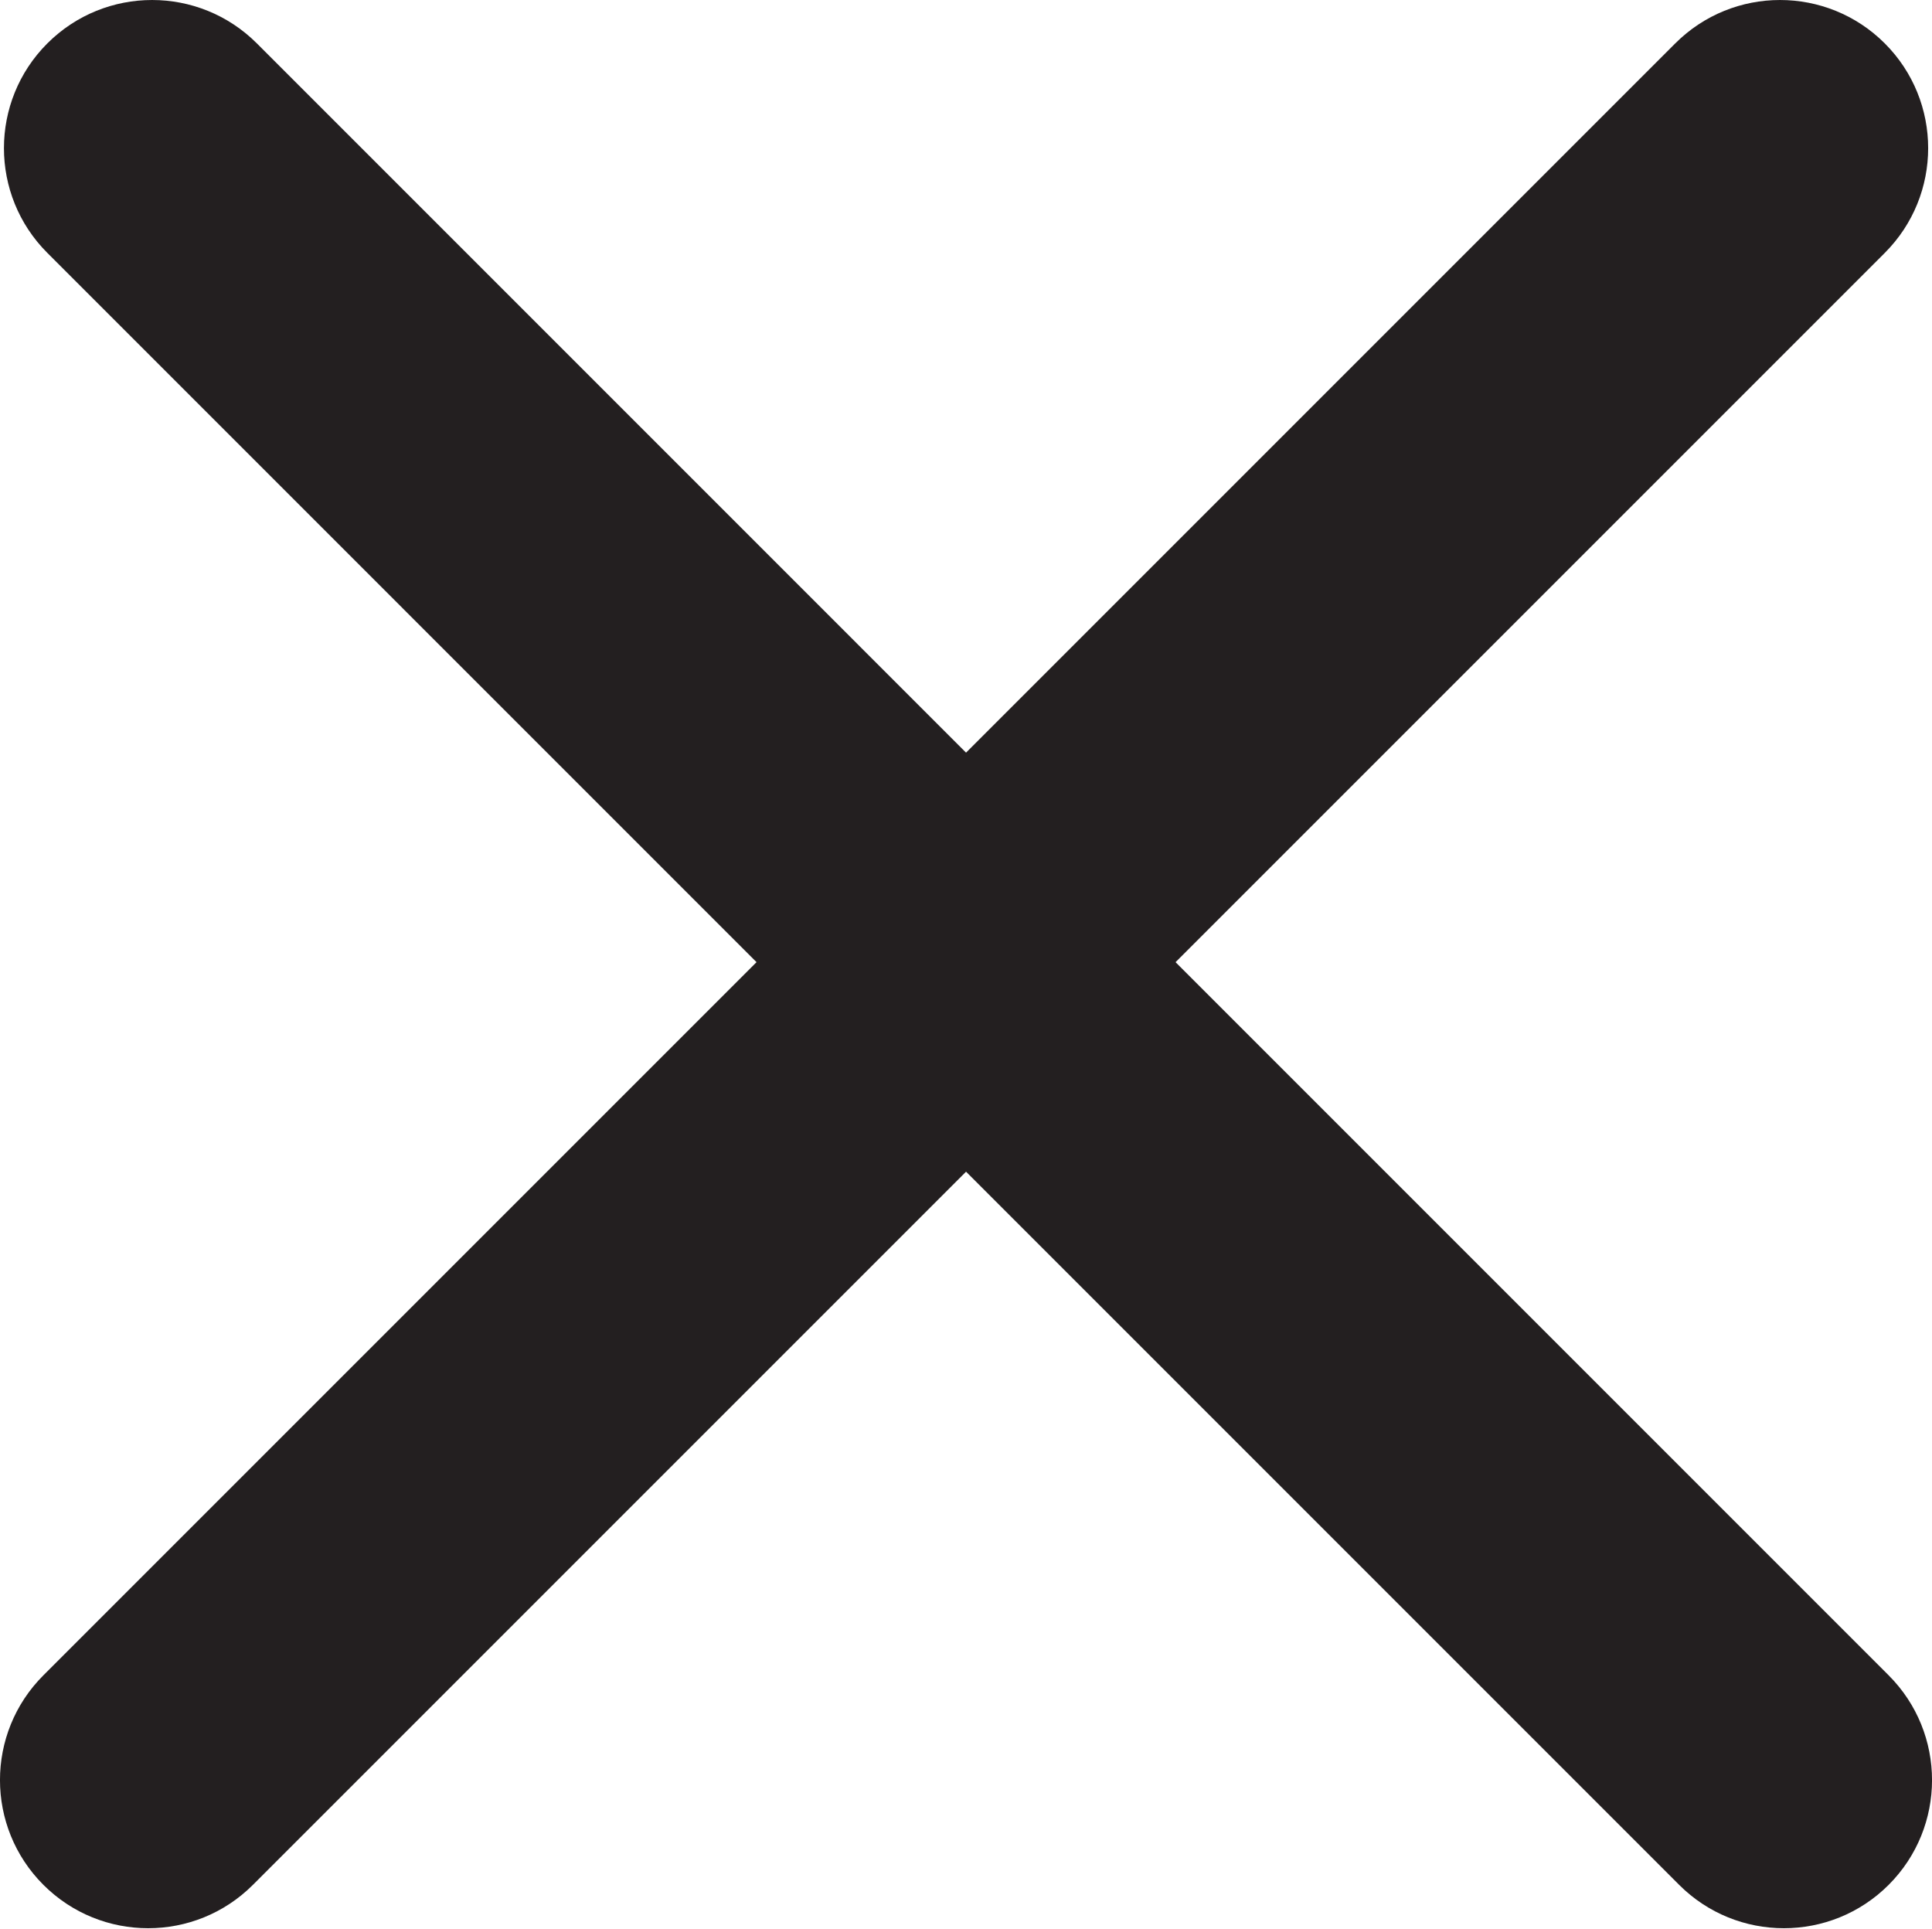
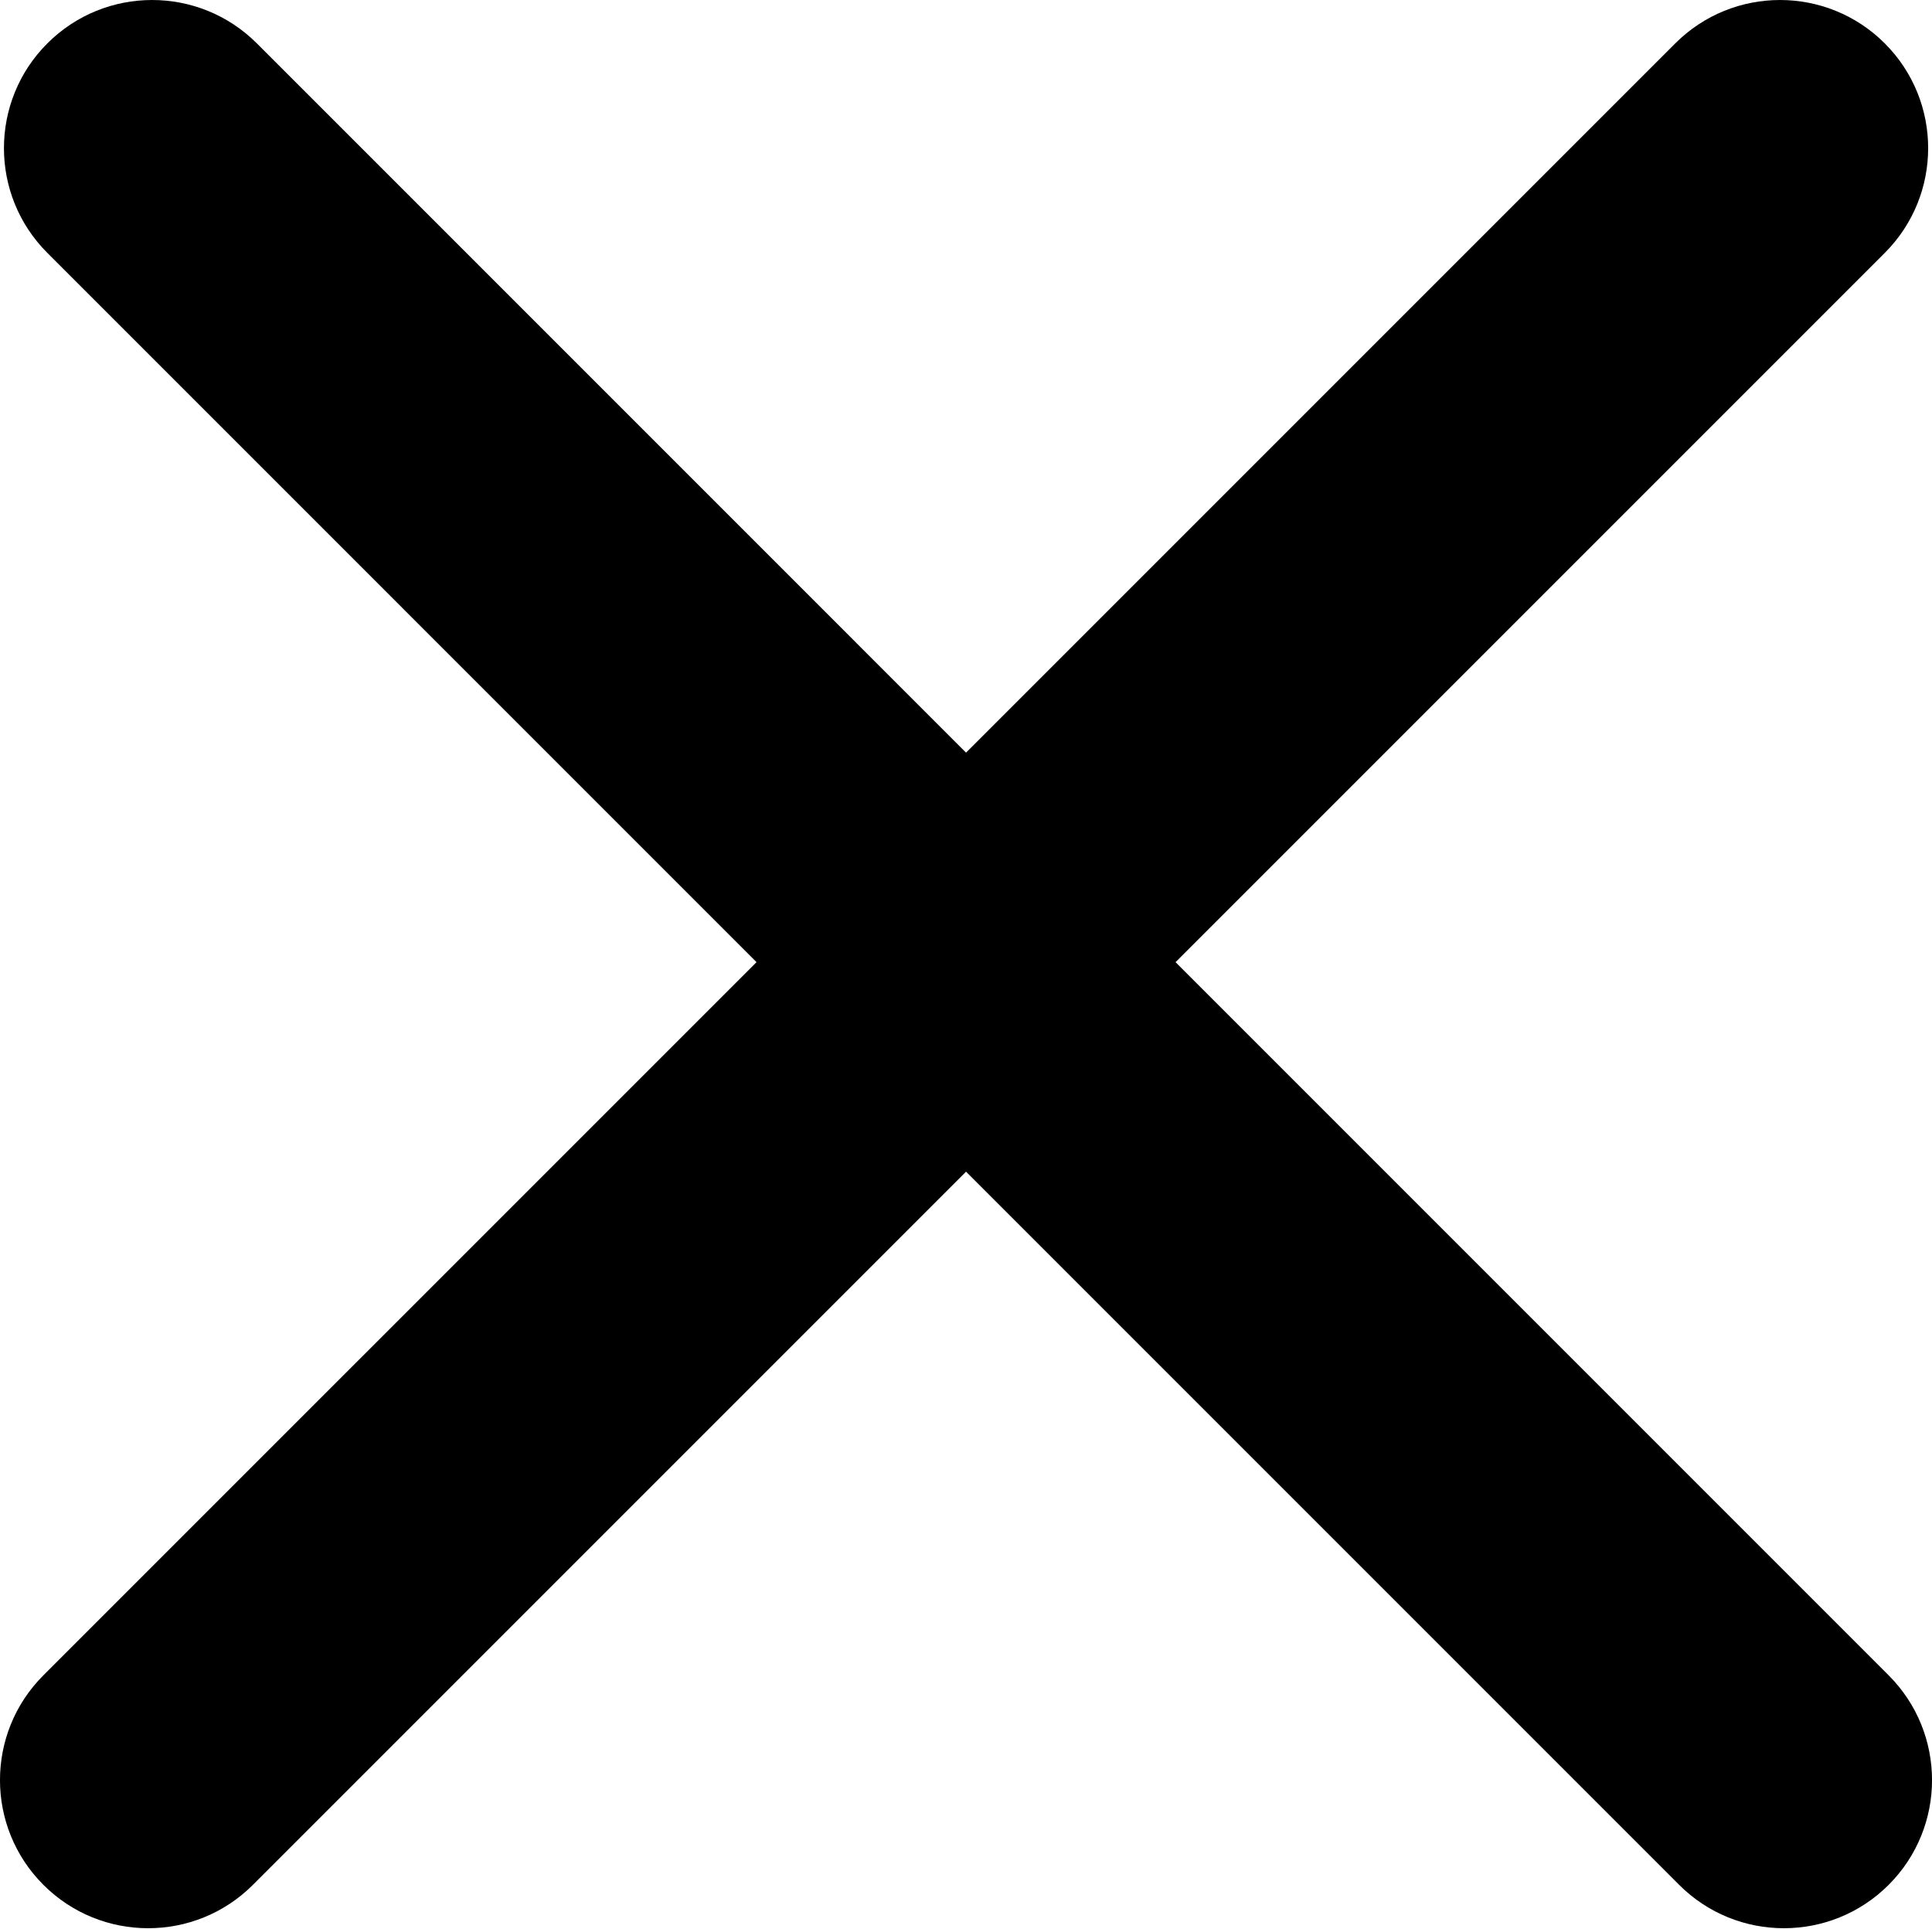
<svg xmlns="http://www.w3.org/2000/svg" version="1.1" id="Layer_1" x="0px" y="0px" viewBox="0 0 60.963 60.842" style="enable-background:new 0 0 60.963 60.842;" xml:space="preserve">
-   <path style="fill:#231F20;" d="M59.595,52.861L37.094,30.359L59.473,7.98c1.825-1.826,1.825-4.786,0-6.611  c-1.826-1.825-4.785-1.825-6.611,0L30.483,23.748L8.105,1.369c-1.826-1.825-4.785-1.825-6.611,0c-1.826,1.826-1.826,4.786,0,6.611  l22.378,22.379L1.369,52.861c-1.826,1.826-1.826,4.785,0,6.611c0.913,0.913,2.109,1.369,3.306,1.369s2.393-0.456,3.306-1.369  l22.502-22.502l22.501,22.502c0.913,0.913,2.109,1.369,3.306,1.369s2.393-0.456,3.306-1.369  C61.42,57.647,61.42,54.687,59.595,52.861z" />
+   <path d="M59.595,52.861L37.094,30.359L59.473,7.98c1.825-1.826,1.825-4.786,0-6.611  c-1.826-1.825-4.785-1.825-6.611,0L30.483,23.748L8.105,1.369c-1.826-1.825-4.785-1.825-6.611,0c-1.826,1.826-1.826,4.786,0,6.611  l22.378,22.379L1.369,52.861c-1.826,1.826-1.826,4.785,0,6.611c0.913,0.913,2.109,1.369,3.306,1.369s2.393-0.456,3.306-1.369  l22.502-22.502l22.501,22.502c0.913,0.913,2.109,1.369,3.306,1.369s2.393-0.456,3.306-1.369  C61.42,57.647,61.42,54.687,59.595,52.861z" />
</svg>
